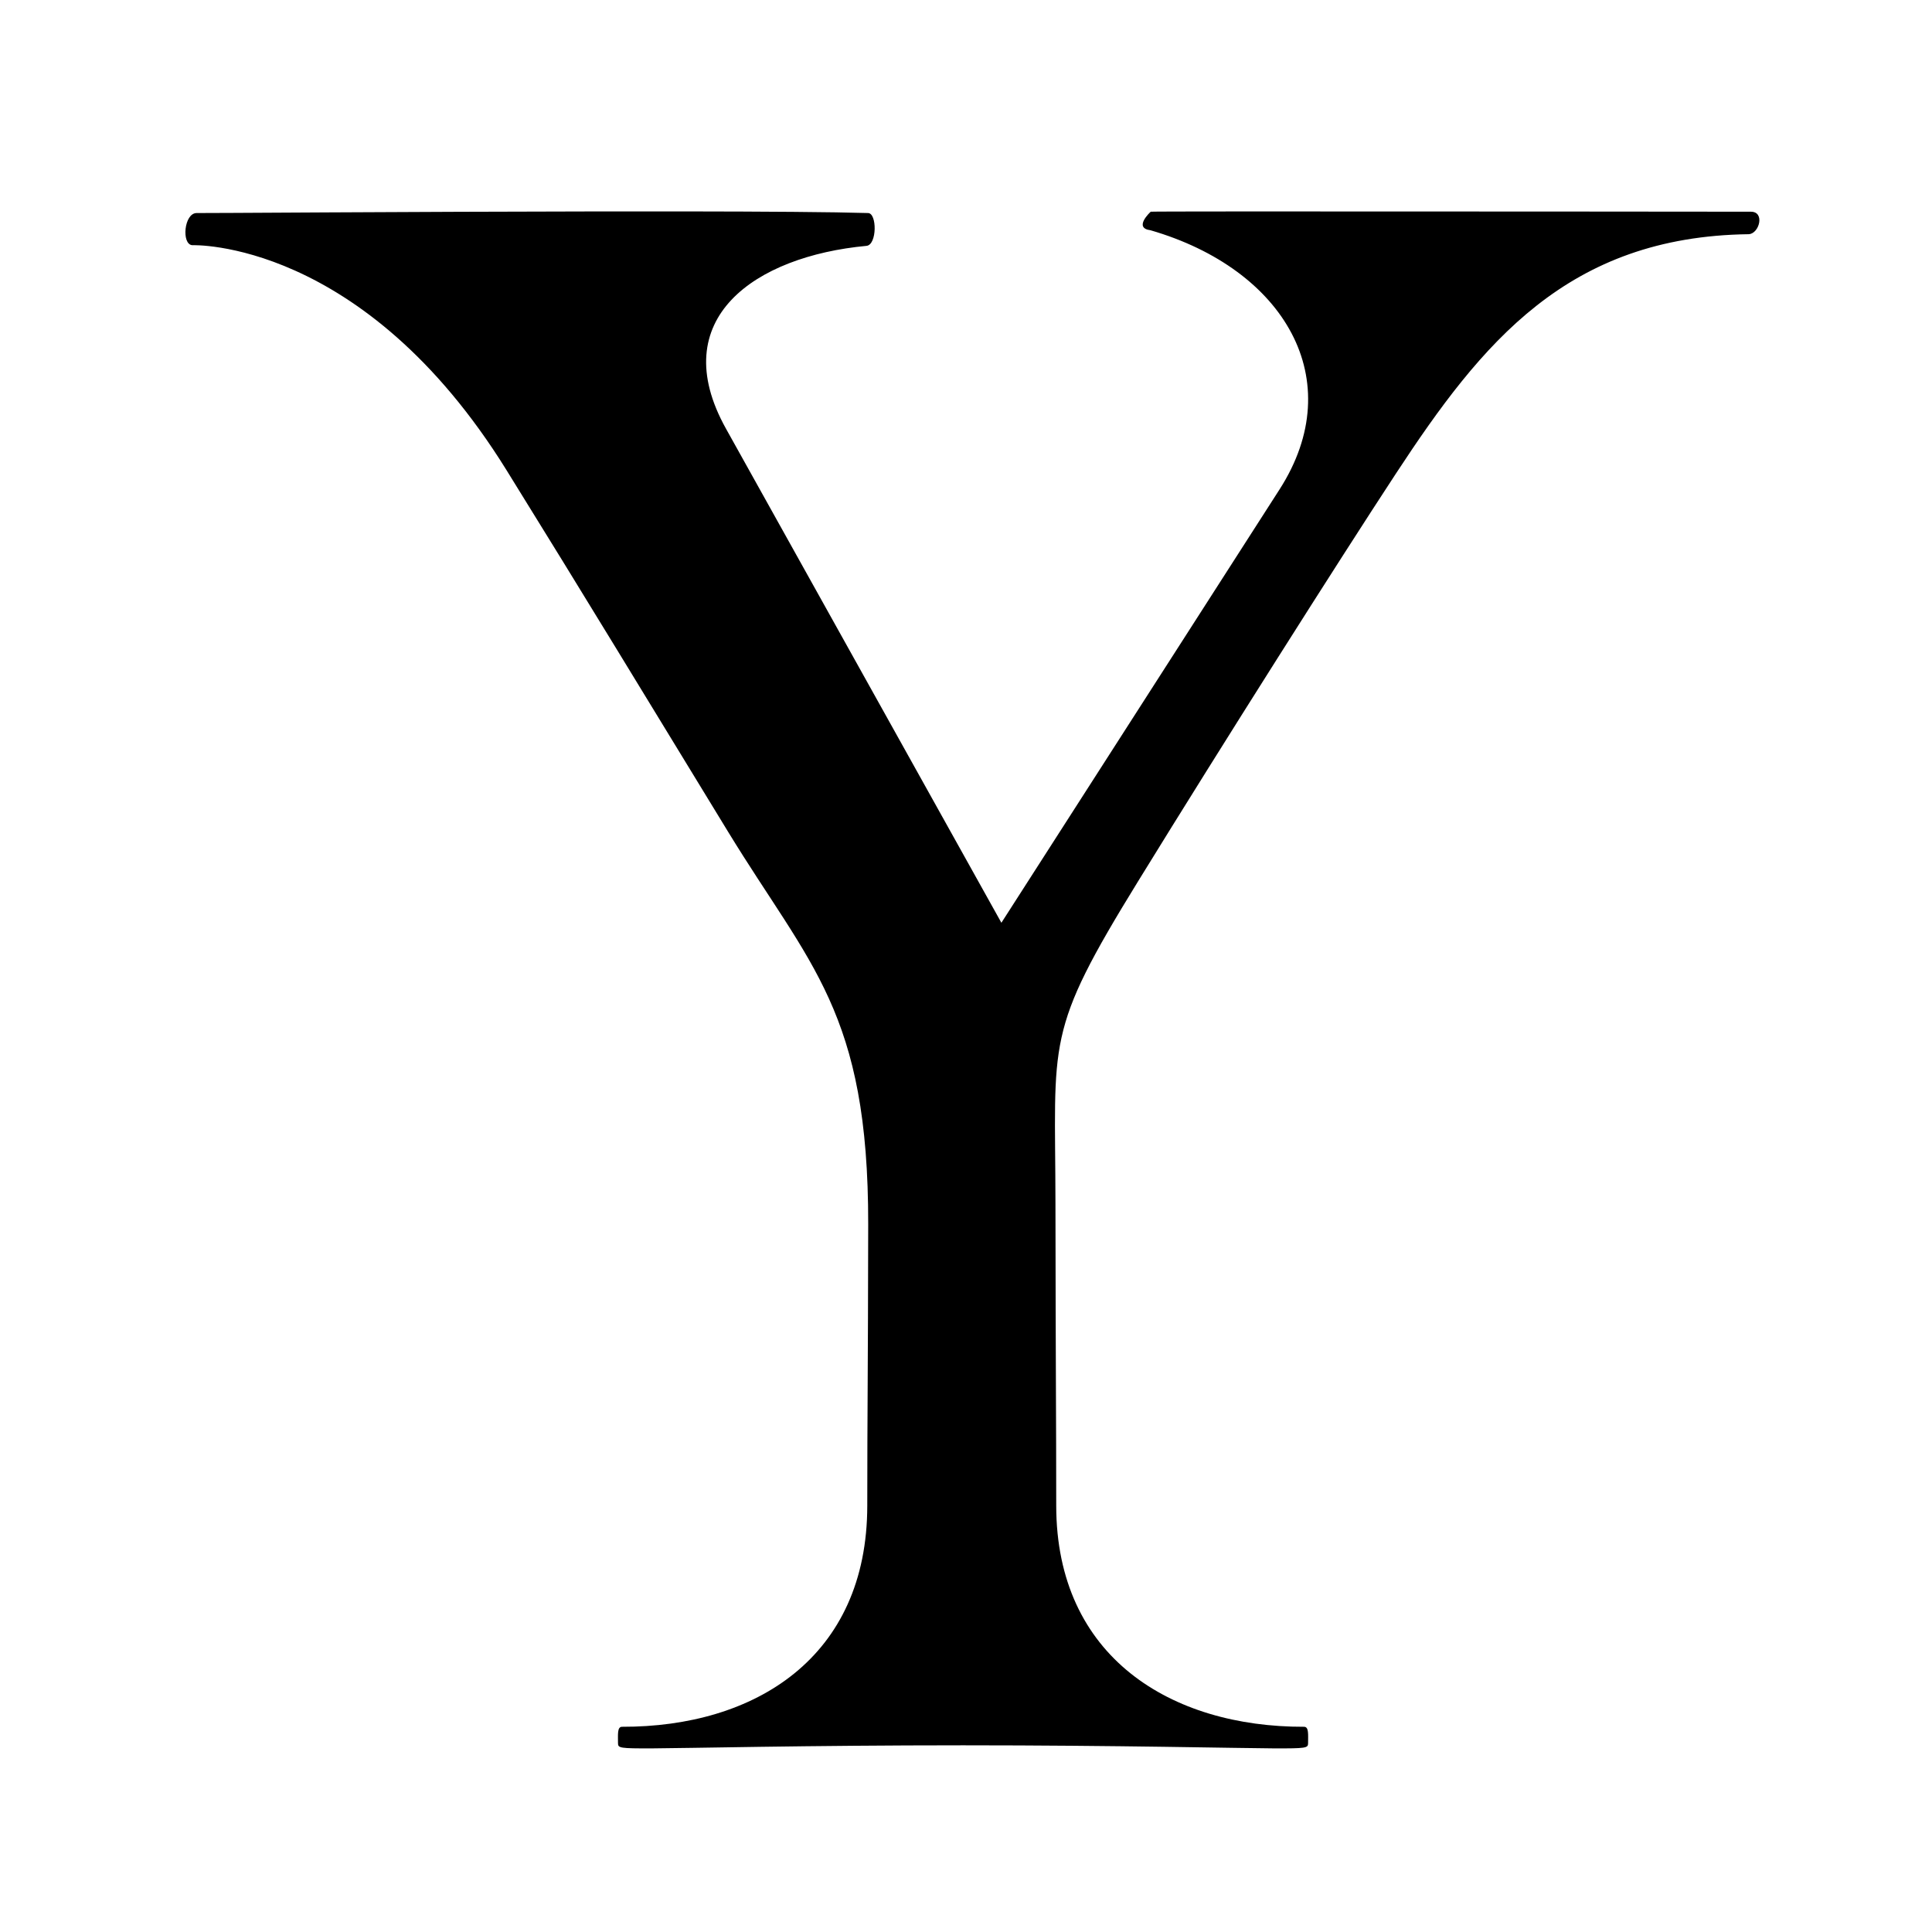
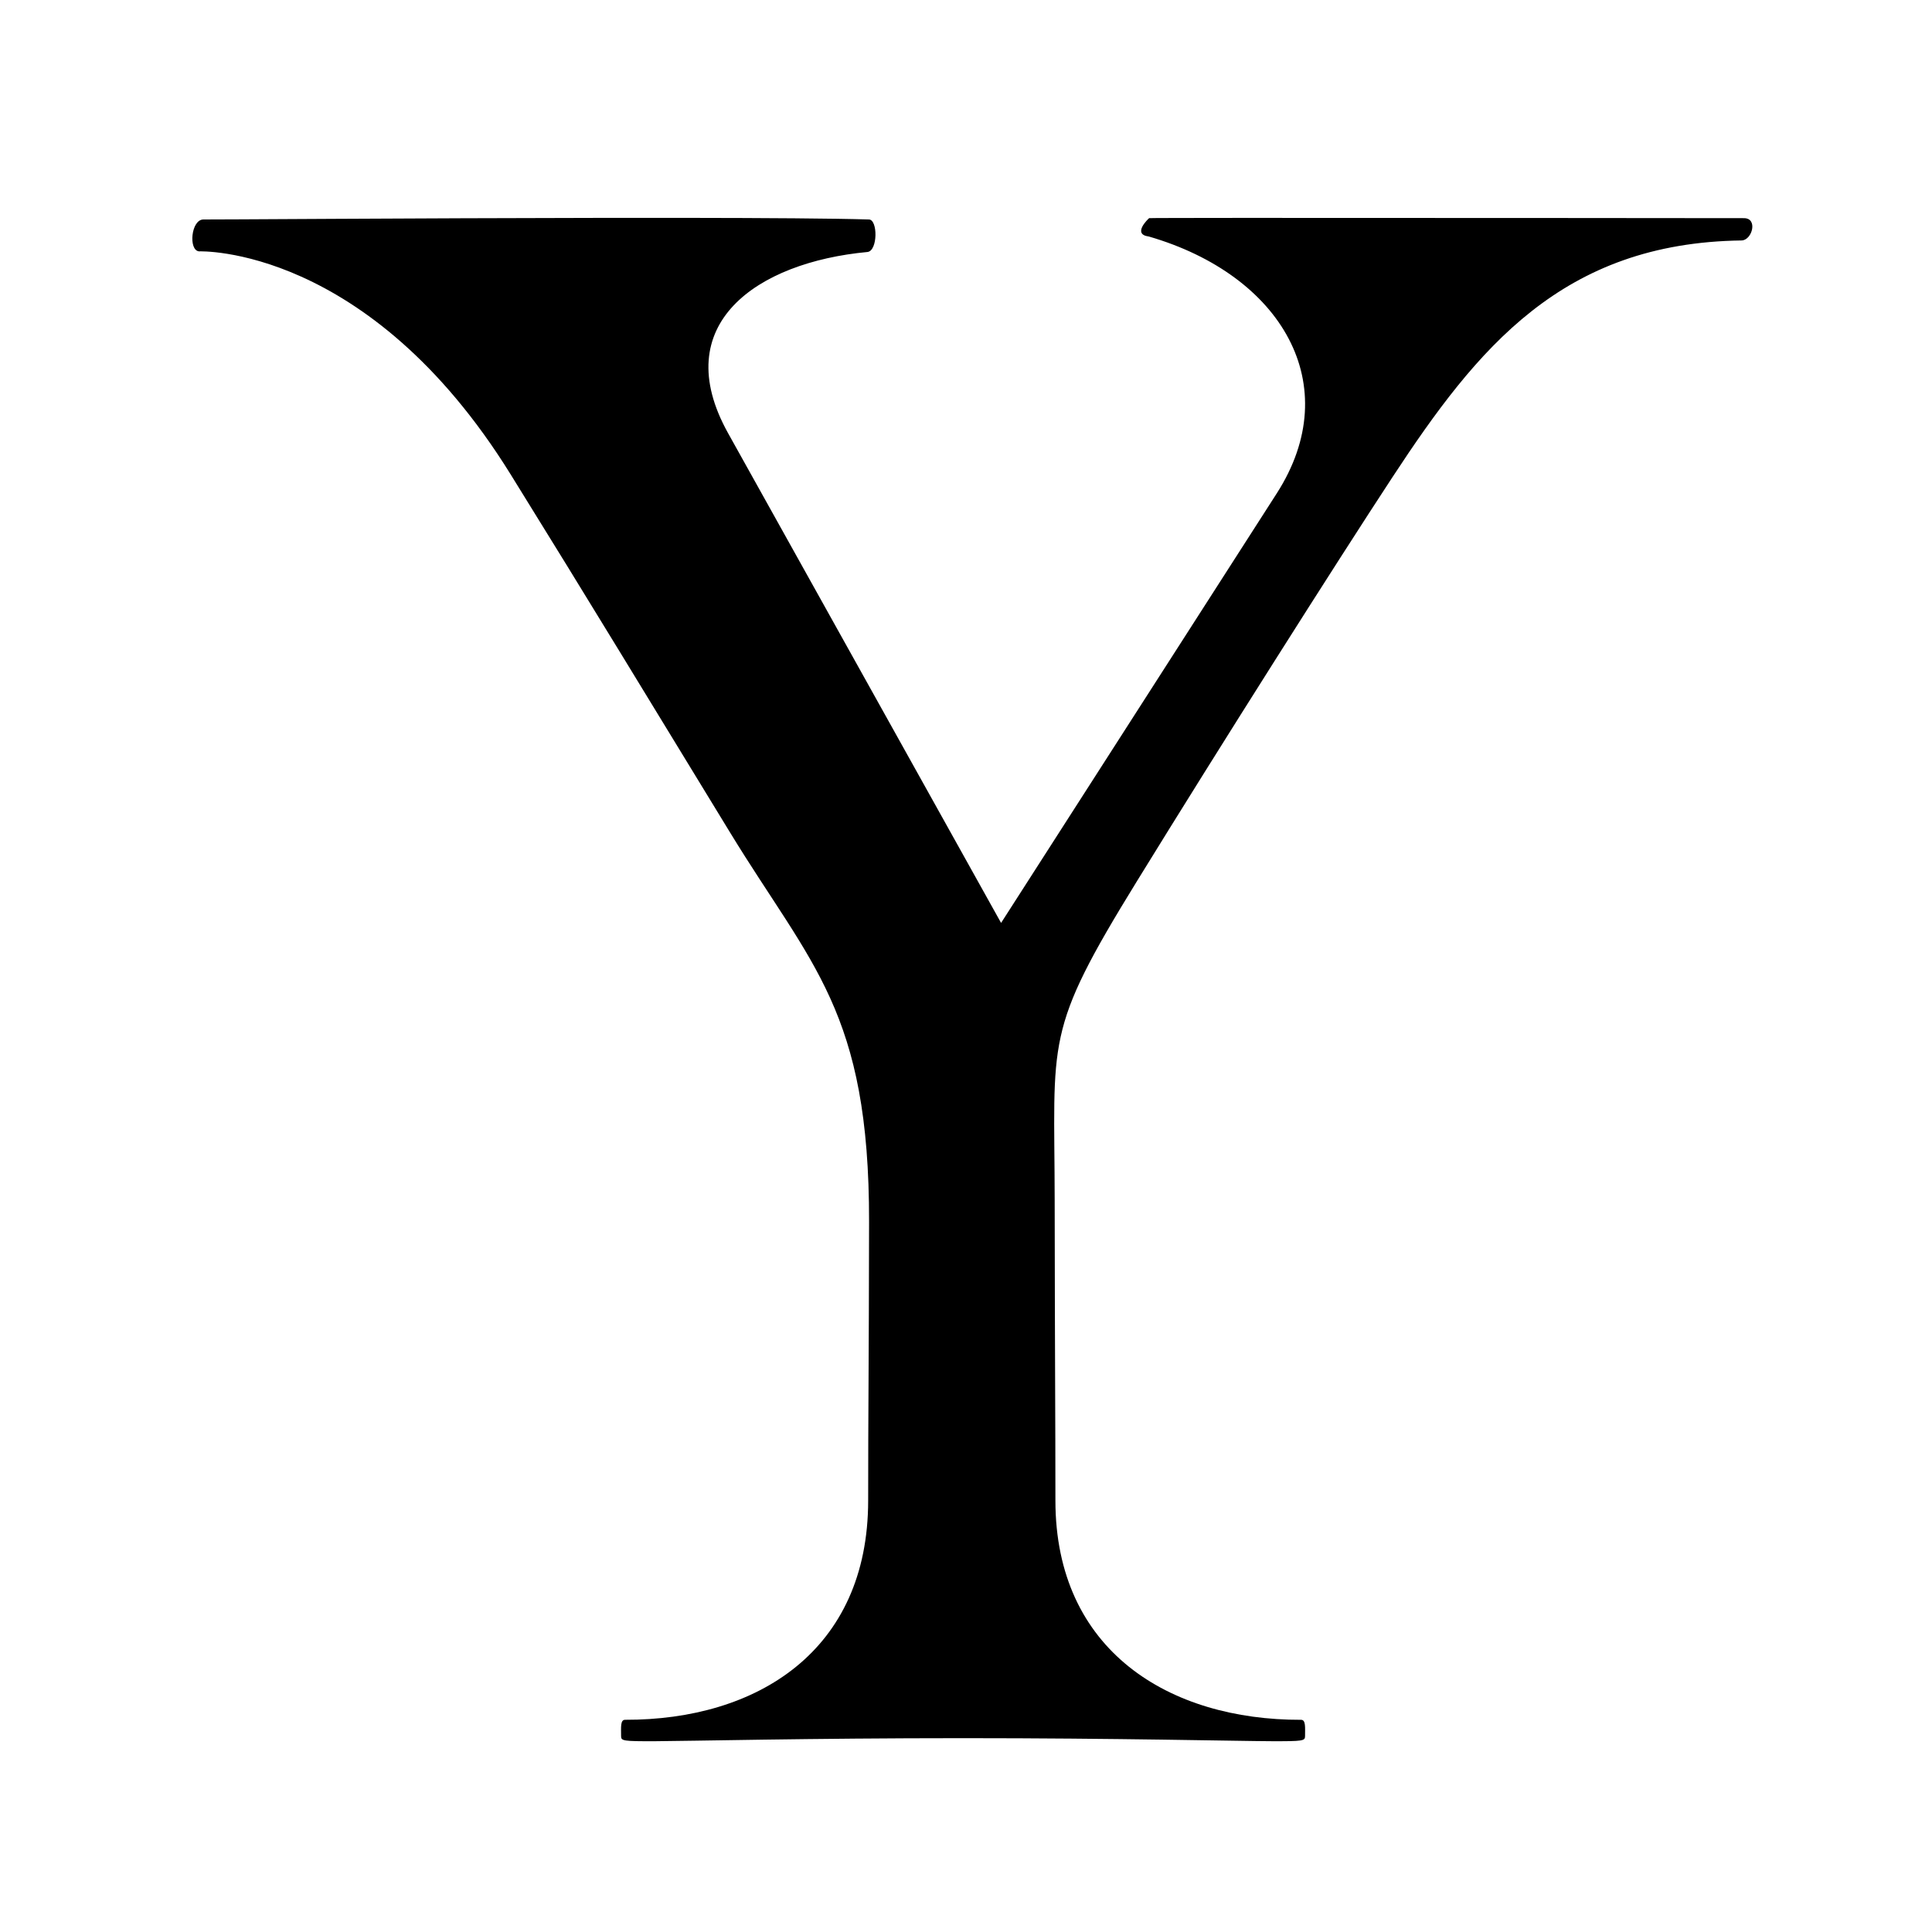
<svg viewBox="0 0 1000 1000">
-   <path d="M354.35 109.43h-43c-98.25.13-208.38.94-209.57.84-6.5 0-7.94 16.07-2.34 16.64 0 0 88.31-3.53 162.72 116.42 41 66.1 72.3 117.8 114.7 187.2 42.4 69.41 72.67 93.23 72.52 203.2-.1 76.97-.48 96.97-.48 145.53 0 78.73-58.2 114.7-126.96 114.52-2.51 0-2.06 4.04-2.06 8.56 0 2.45 1.03 2.67 17.7 2.62 16.66-.06 80.83-1.59 160.9-1.59 80.06 0 144.22 1.53 160.88 1.59 16.66.05 17.7-.17 17.7-2.62 0-4.52.46-8.56-2.06-8.56-68.76.18-128.3-35.96-128.3-114.52 0-45.3-.3-71.12-.4-156.48-.1-85.35-5.8-87.73 42.84-166.73 44.14-71.71 103.86-165.93 133.5-211.1 44.38-67.65 88.74-122.52 182.53-123.73 5.48-.32 8.5-11.74 1-11.64-.09 0-174.53-.18-261.9-.14-29.12.02-48.56.06-48.64.14-.38.3-9.1 8.46-.13 9.6 69.32 20.1 103.14 77.5 66.8 134.13L518.32 477.62 375.76 221.87c-31.74-56.94 15-89.24 72.79-94.62 5.44-.61 5.44-16.98.73-16.98-18.22-.55-53.53-.79-94.9-.84h-.03Z" />
+   <path d="M355.64 112.77h-42.62c-97.37.13-206.52.93-207.71.83-6.44 0-7.86 15.93-2.31 16.5 0 0 87.52-3.5 161.27 115.39 40.64 65.5 71.66 116.75 113.69 185.54 42.02 68.79 72.02 92.4 71.87 201.4-.1 76.27-.47 96.1-.47 144.23 0 78.03-57.69 113.69-125.84 113.5-2.49 0-2.04 4-2.04 8.49 0 2.43 1.02 2.65 17.54 2.6 16.52-.06 80.11-1.58 159.47-1.58 79.35 0 142.94 1.52 159.46 1.57 16.51.06 17.54-.16 17.54-2.6 0-4.47.45-8.47-2.04-8.47-68.15.18-127.17-35.65-127.17-113.51 0-44.9-.28-70.5-.38-155.09-.1-84.6-5.76-86.95 42.45-165.26 43.75-71.07 102.94-164.46 132.32-209.23 43.98-67.04 87.95-121.43 180.9-122.62 5.43-.32 8.44-11.64 1-11.54-.09 0-172.98-.18-259.57-.14-28.87.02-48.13.06-48.22.14-.37.3-9.02 8.38-.13 9.5 68.7 19.94 102.23 76.82 66.2 132.95L518.16 477.7l-141.3-253.48c-31.46-56.44 14.88-88.45 72.15-93.79 5.38-.6 5.38-16.83.72-16.83-18.06-.55-53.05-.78-94.07-.83Z" />
</svg>
